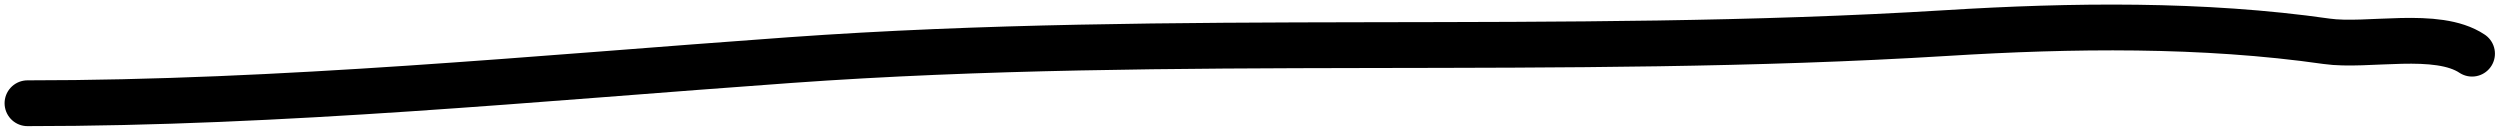
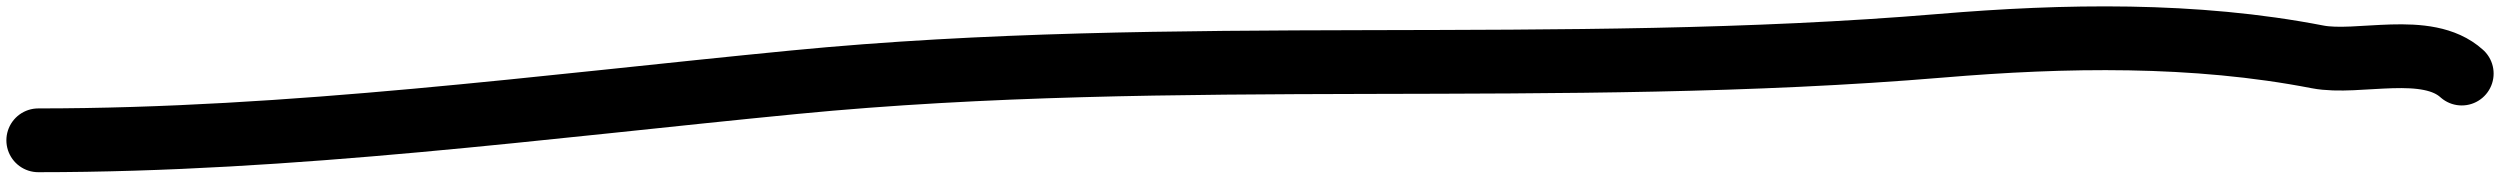
- <svg xmlns="http://www.w3.org/2000/svg" width="273" height="14" viewBox="0 0 273 14" fill="none">
-   <path d="M3 11.273C30.875 11.273 58.486 8.553 86.271 6.563C128.387 3.547 170.532 6.202 212.579 3.607C226.188 2.767 240.525 2.574 254.064 4.509C258.533 5.147 266.11 3.304 269.947 5.861" stroke="black" stroke-width="5" stroke-linecap="round" />
+ <svg xmlns="http://www.w3.org/2000/svg" width="196" height="14" viewBox="0 0 196 14" fill="none">
+   <path d="M3 11C22.84 11 42.493 8.37 62.268 6.446C92.245 3.529 122.241 6.097 152.169 3.587C161.855 2.774 172.059 2.588 181.696 4.459C184.876 5.076 190.269 3.294 193 5.767" stroke="black" stroke-width="5" stroke-linecap="round" />
</svg>
